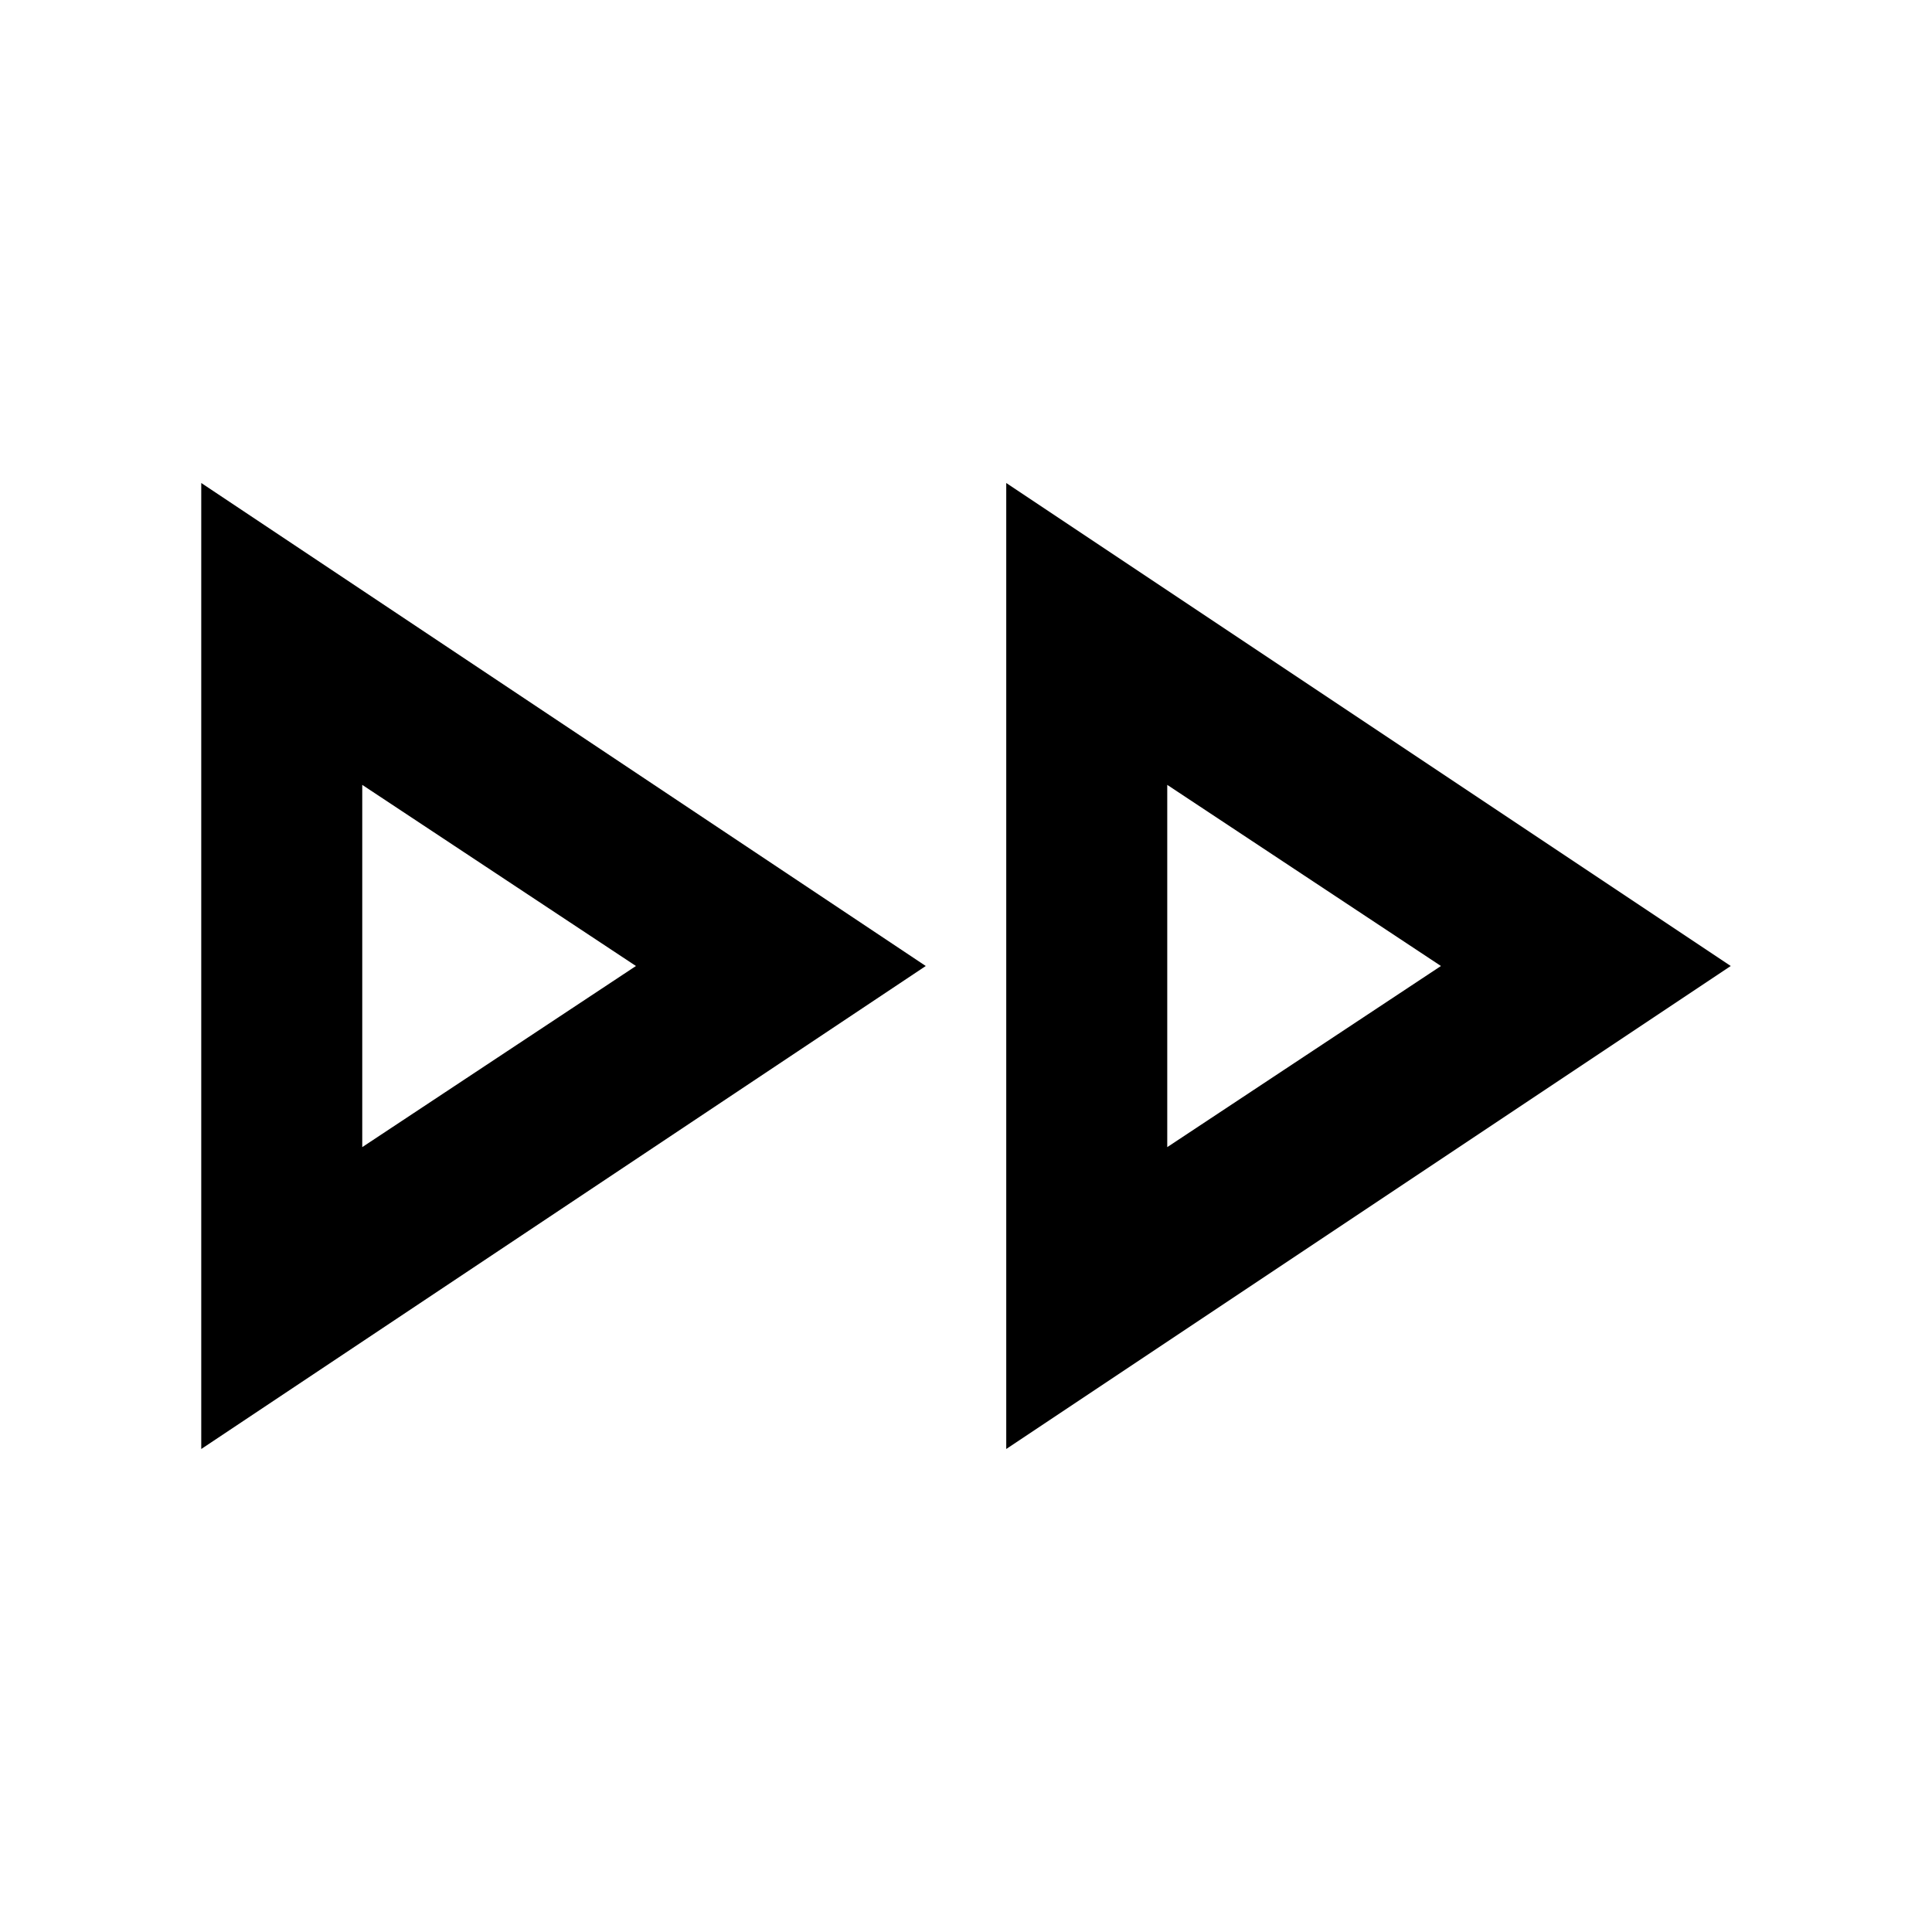
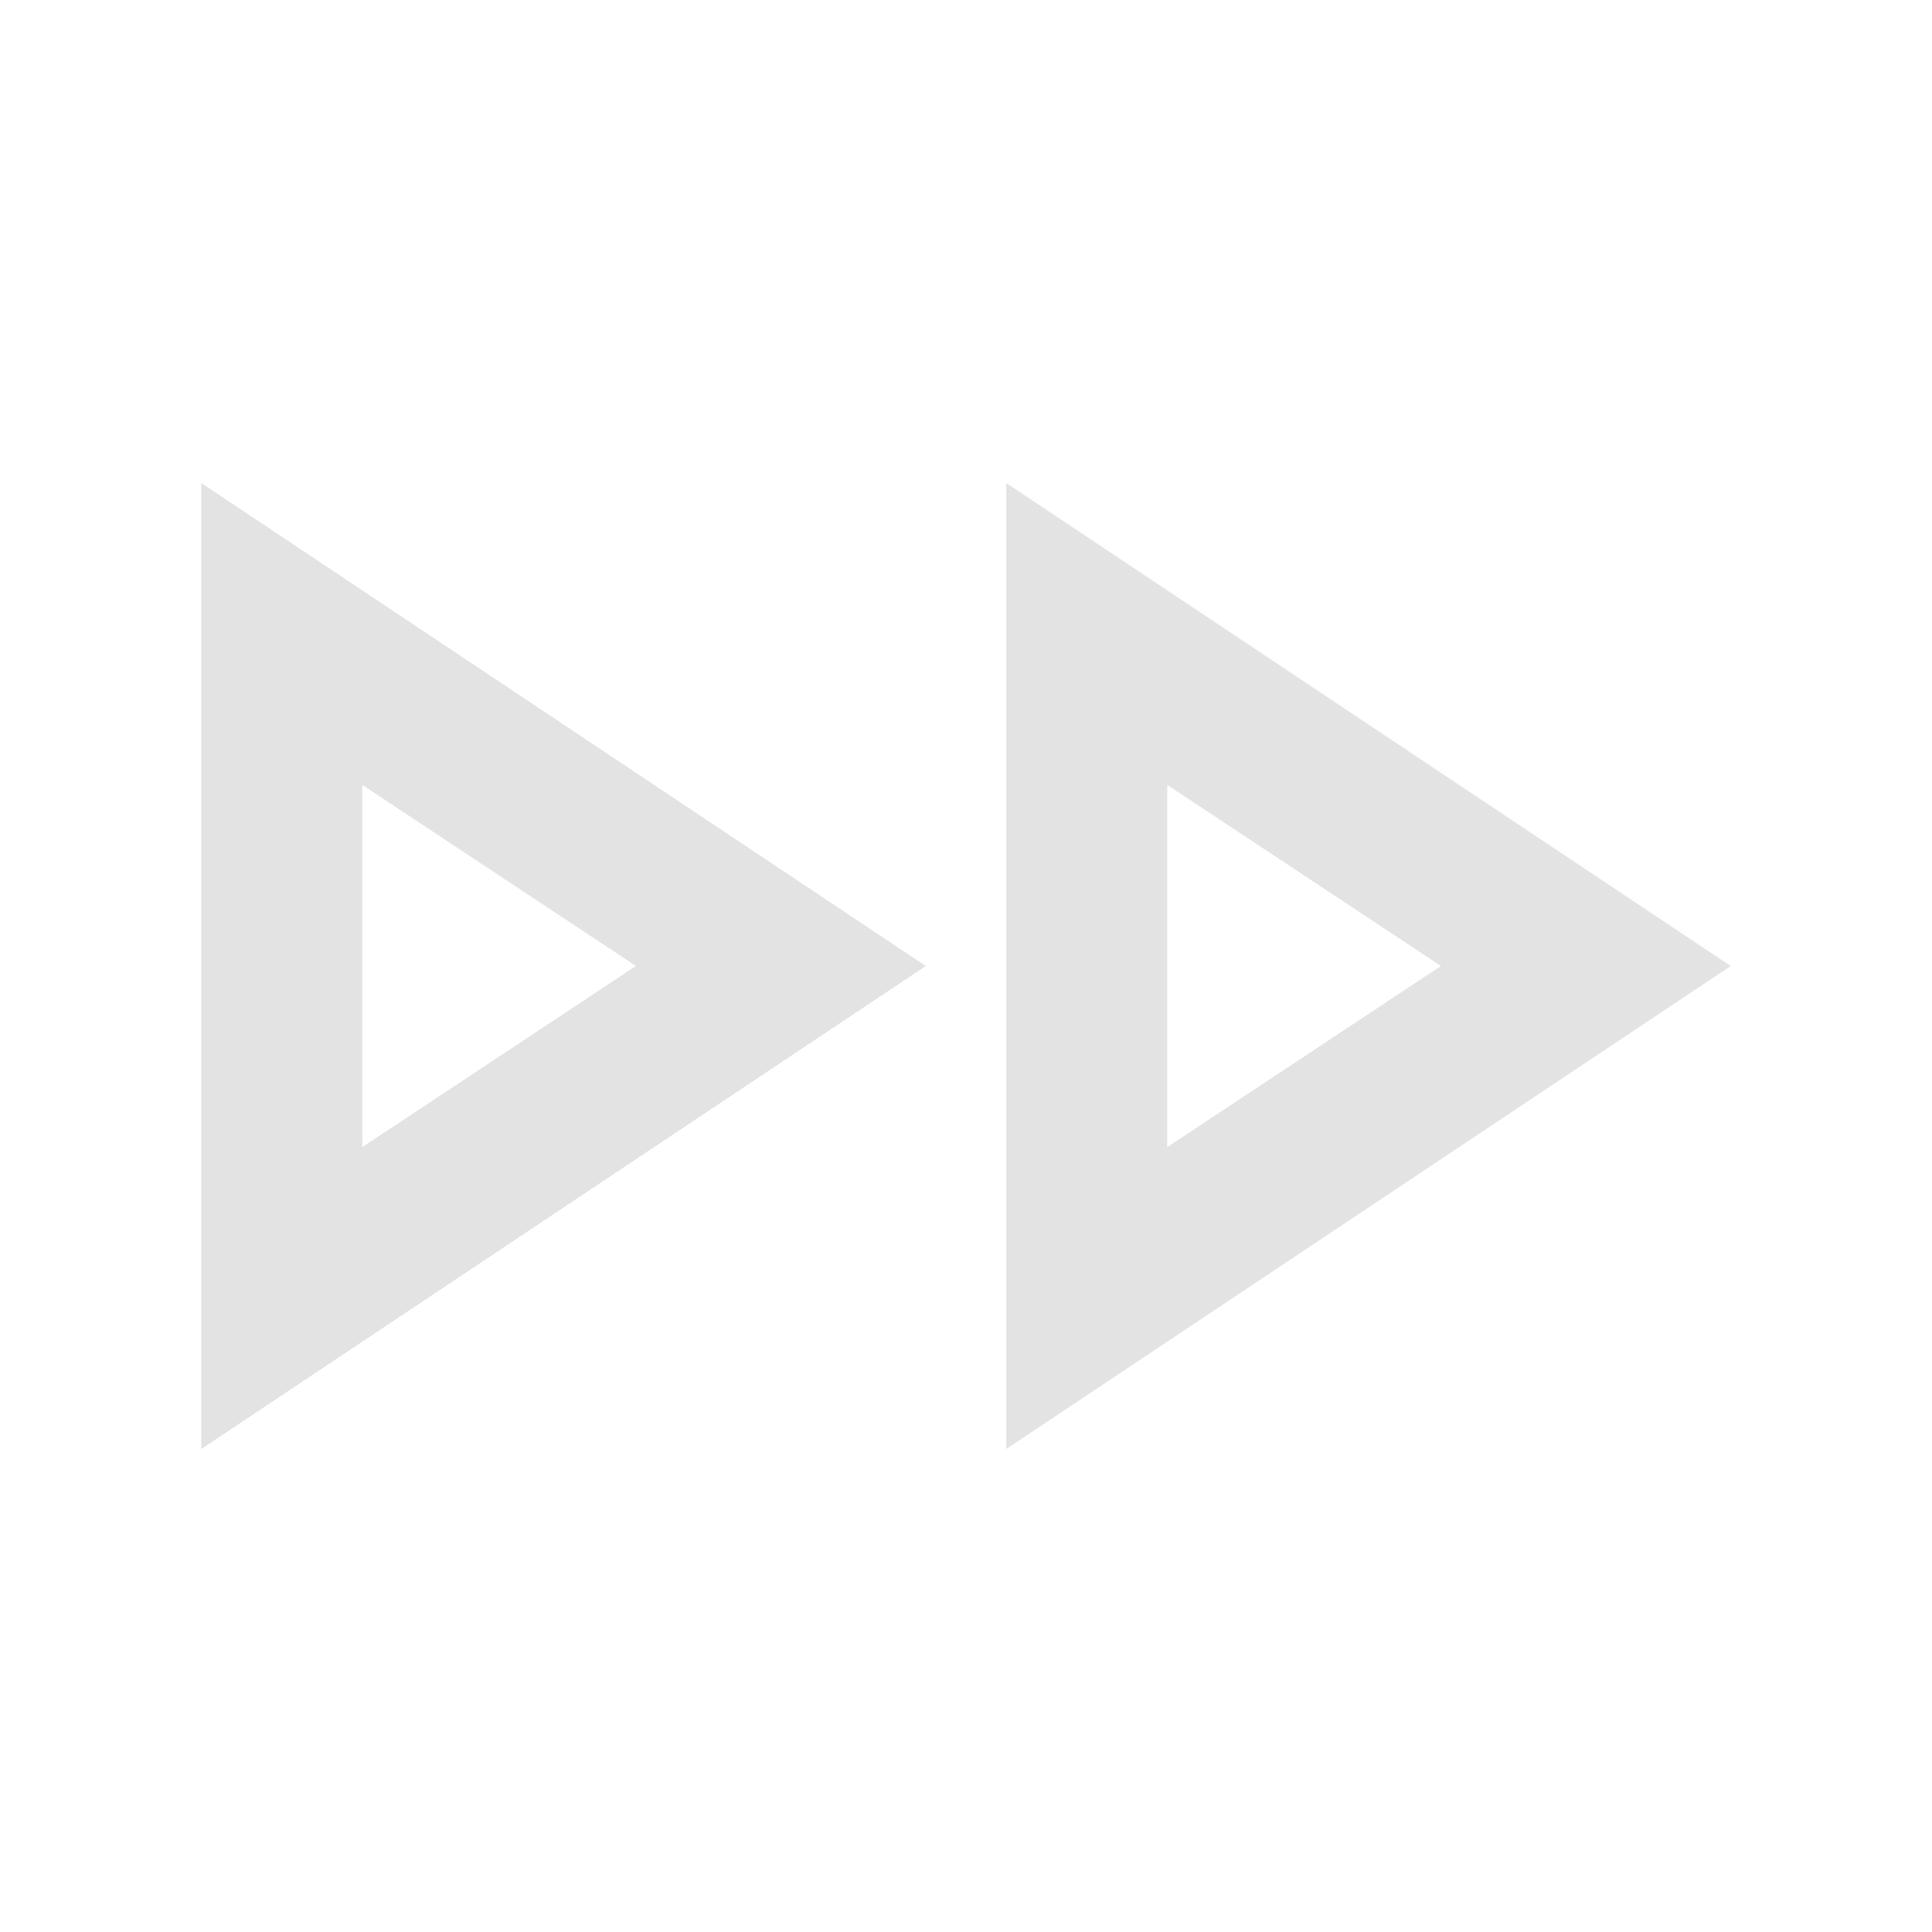
- <svg xmlns="http://www.w3.org/2000/svg" height="24px" viewBox="0 -960 960 960" width="24px" fill="#000000">
+ <svg xmlns="http://www.w3.org/2000/svg" height="24px" viewBox="0 -960 960 960" width="24px" fill="#E3E3E3">
  <path d="M100-240v-480l360 240-360 240Zm400 0v-480l360 240-360 240ZM180-480Zm400 0Zm-400 90 136-90-136-90v180Zm400 0 136-90-136-90v180Z" />
</svg>
